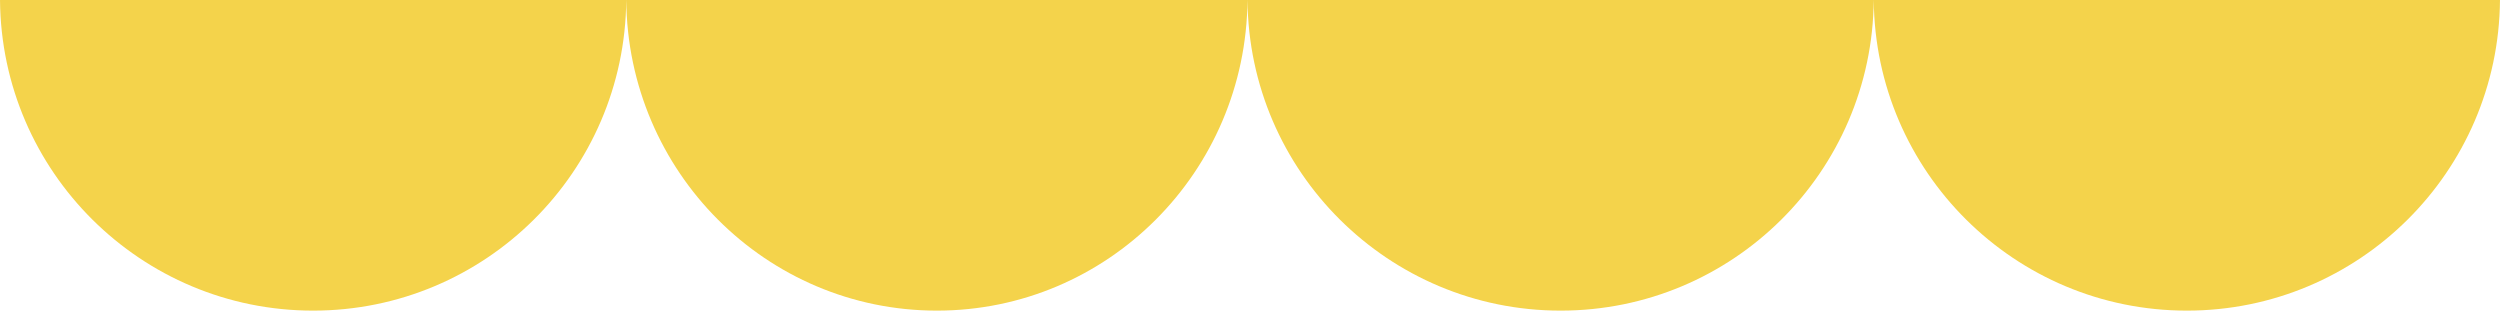
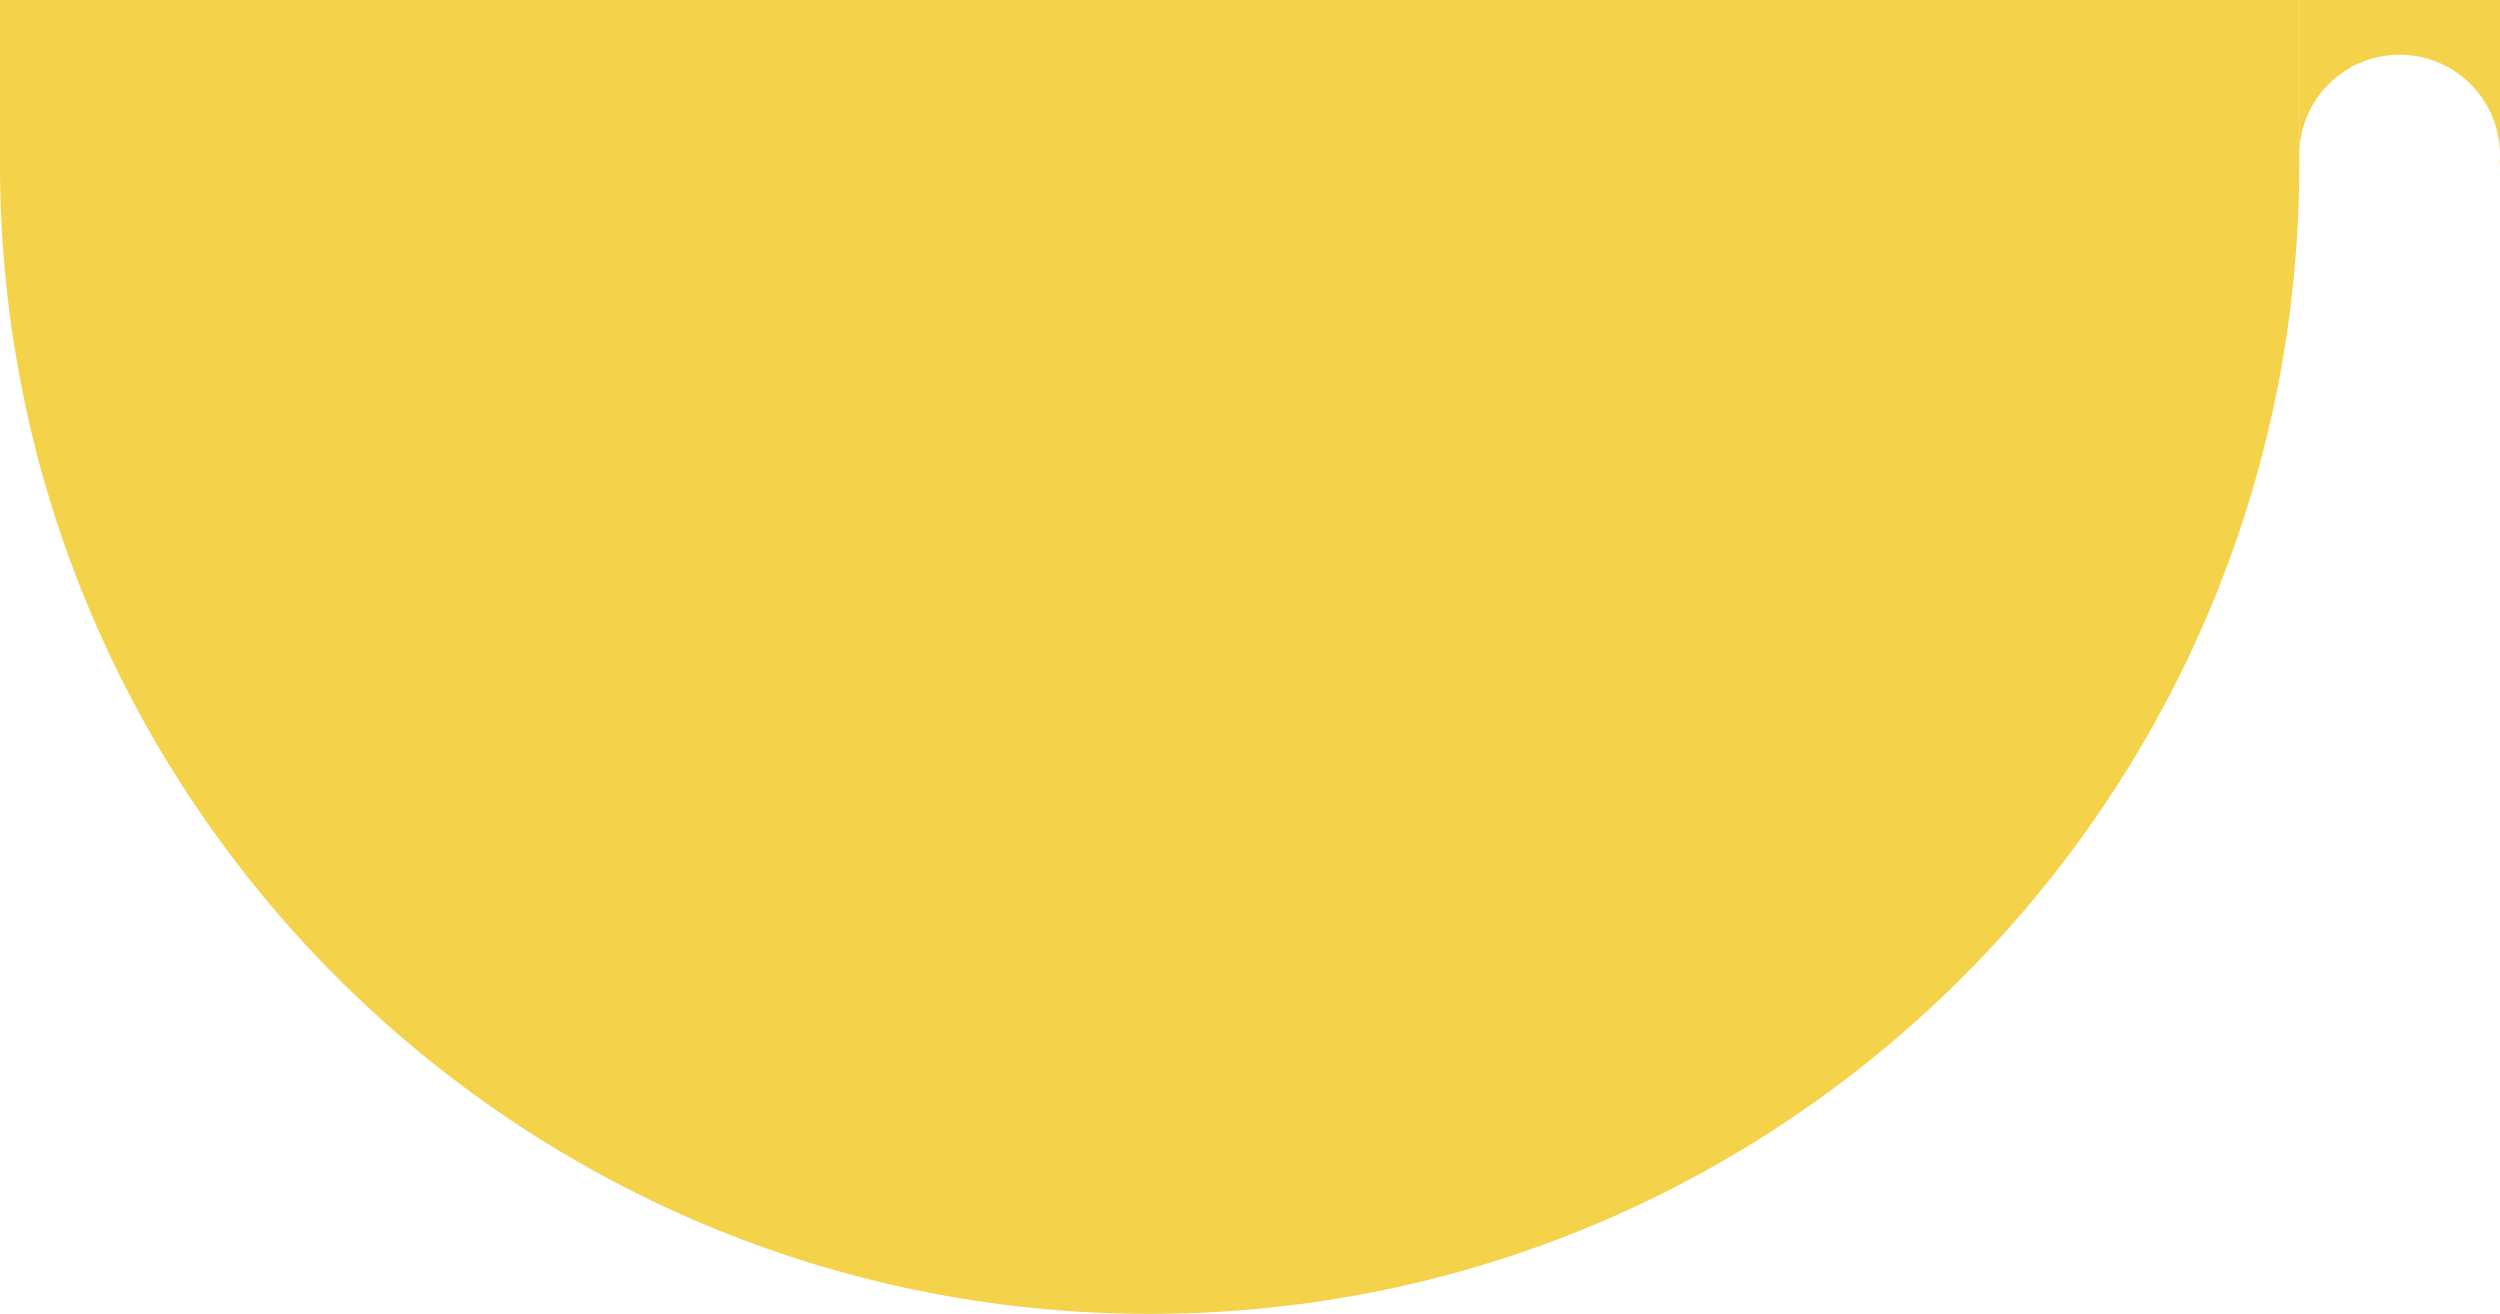
- <svg xmlns="http://www.w3.org/2000/svg" width="499" height="62" viewBox="0 0 499 62" fill="none">
-   <path fill-rule="evenodd" clip-rule="evenodd" d="M0.002 0C0.271 34.288 28.149 62 62.5 62C96.851 62 124.729 34.288 124.998 0H0.002ZM125.002 0C125.268 34.288 152.924 62 187 62C221.076 62 248.732 34.288 248.998 0H125.002ZM249.002 0C249.271 34.288 277.149 62 311.5 62C345.851 62 373.729 34.288 373.998 0H249.002ZM374.002 0C374.271 34.288 402.149 62 436.5 62C470.851 62 498.729 34.288 498.998 0H374.002Z" fill="#F4D34B" />
+ <svg xmlns="http://www.w3.org/2000/svg" width="137" height="72" viewBox="0 0 137 72" fill="none">
+   <path d="M0 0H126V9C126 43.794 97.794 72 63 72V72C28.206 72 0 43.794 0 9V0Z" fill="#f4d34b" />
+   <path fill-rule="evenodd" clip-rule="evenodd" d="M137 0H126V8.5V9H126.022C126.008 8.835 126 8.669 126 8.5C126 5.462 128.462 3 131.5 3C134.538 3 137 5.462 137 8.5C137 8.669 136.992 8.835 136.978 9H137V8.5V0Z" fill="#f4d34b" />
</svg>
